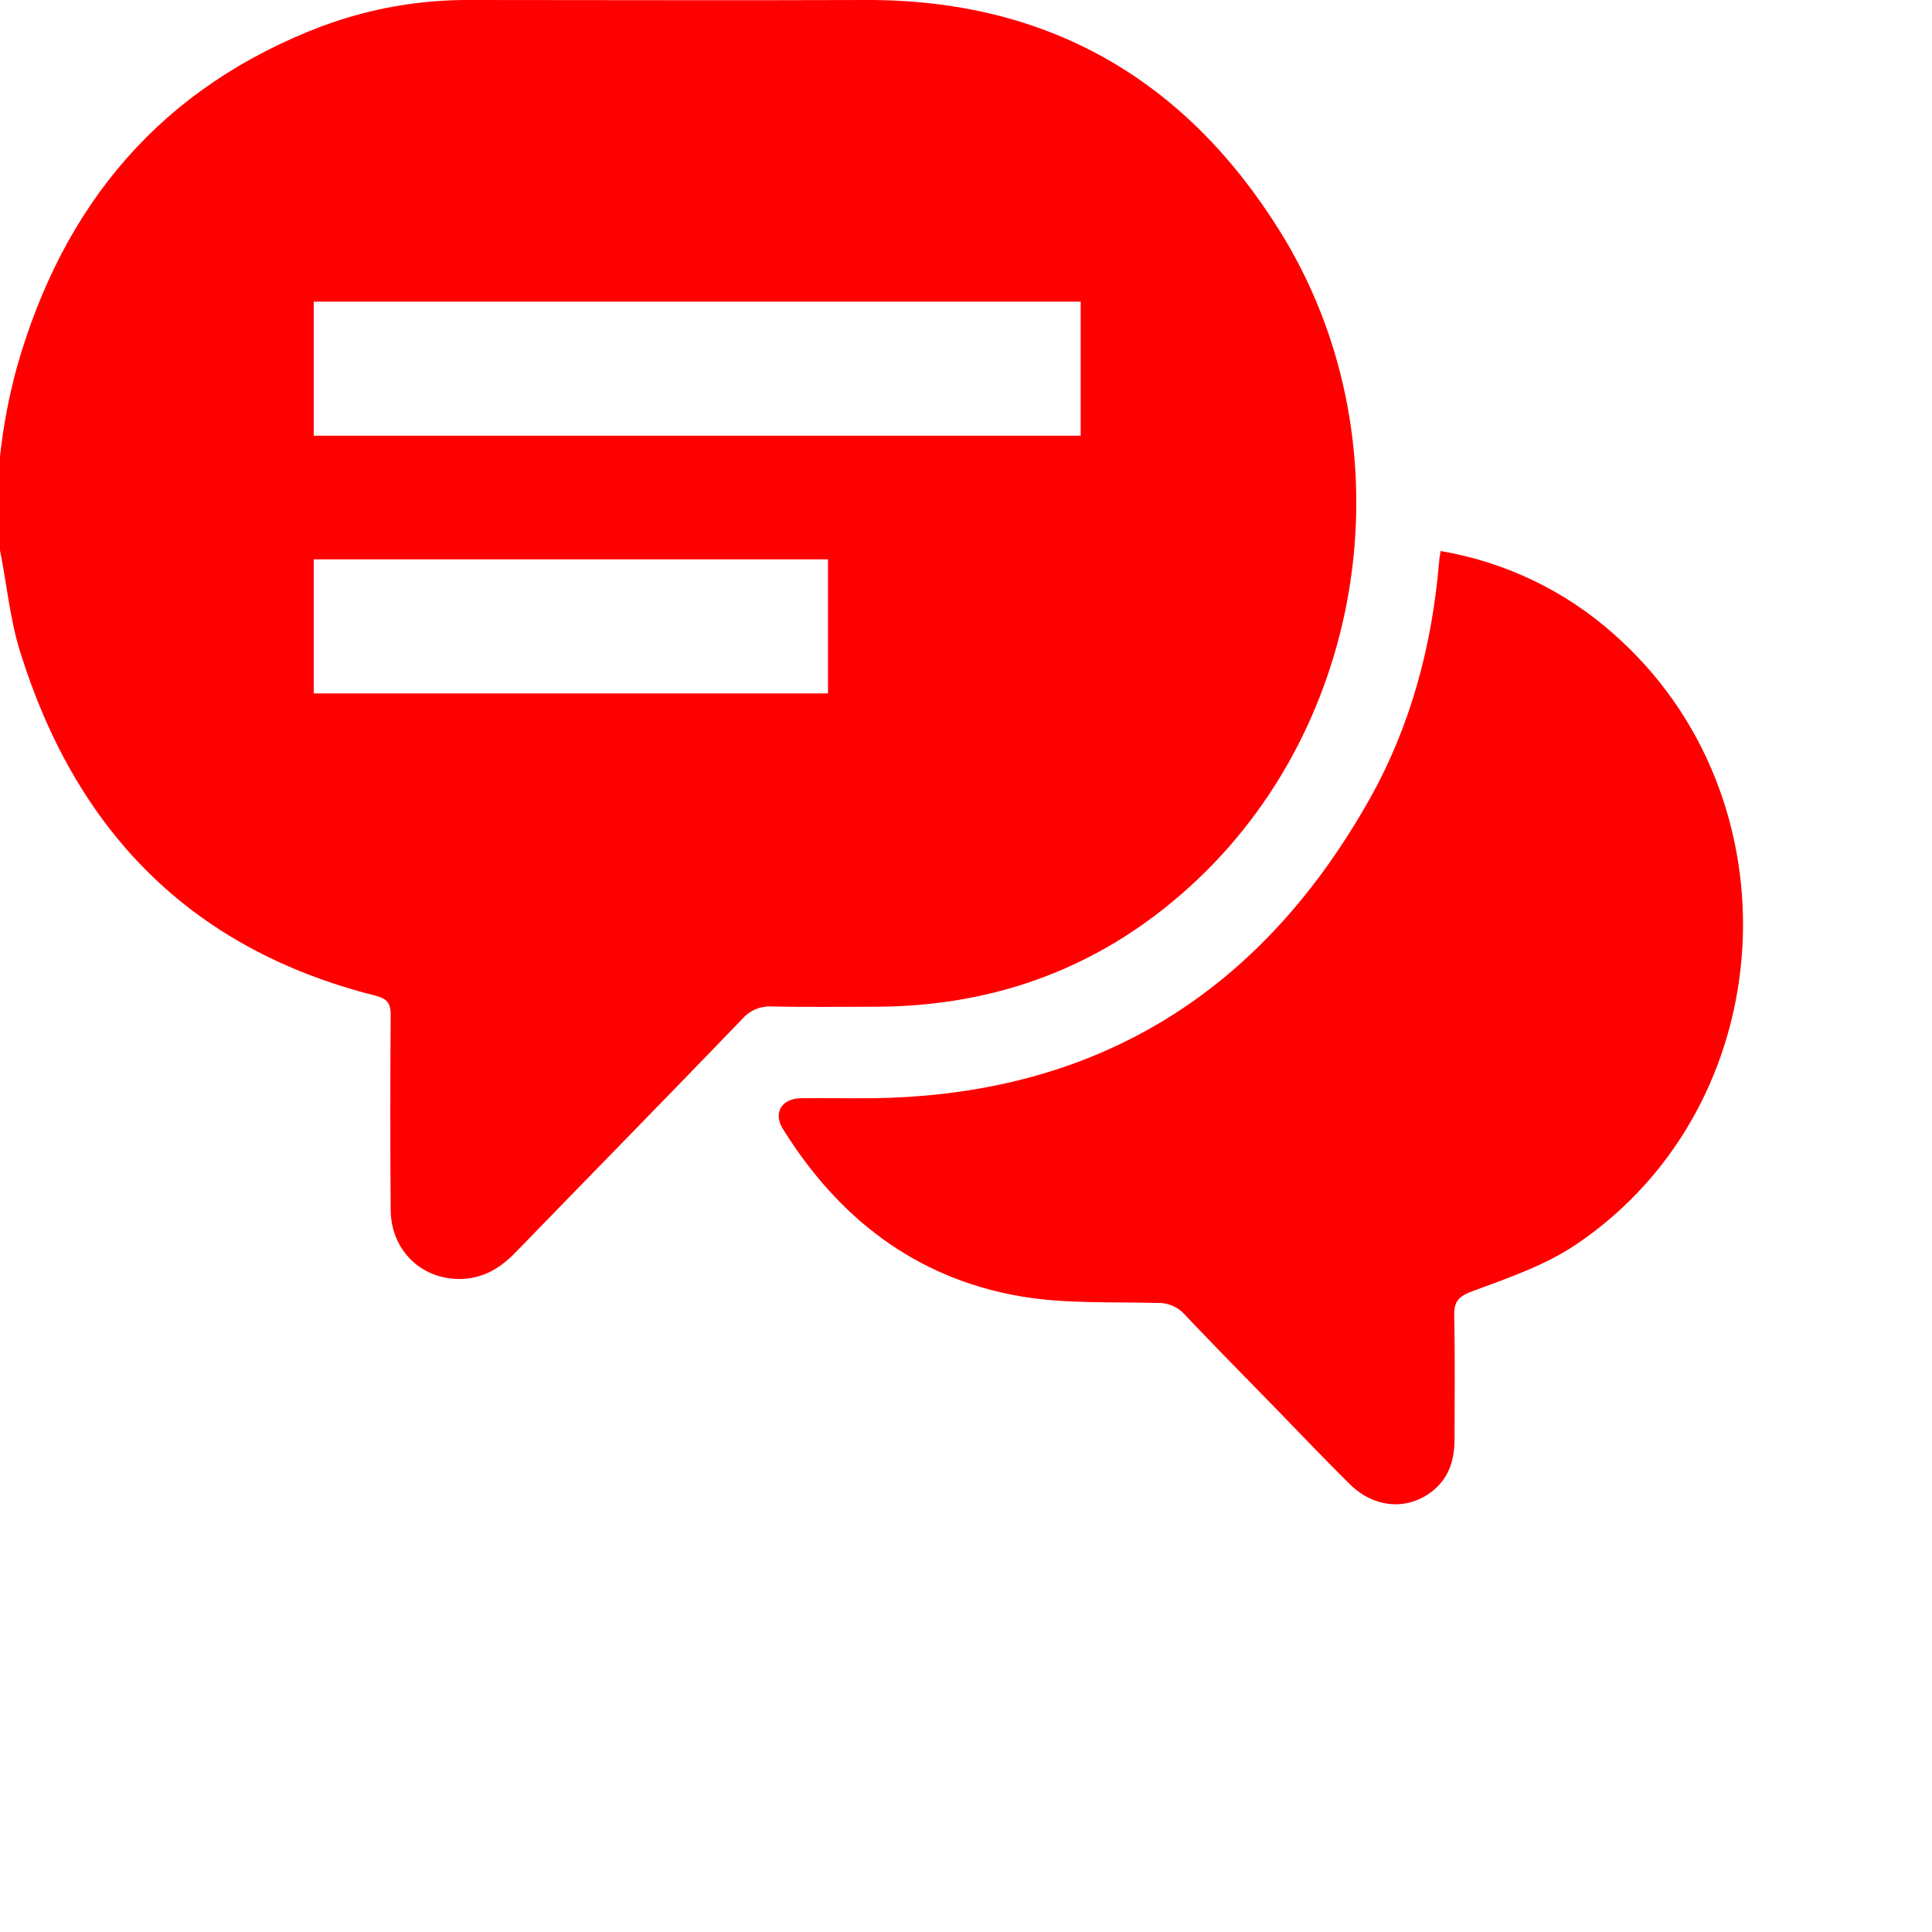
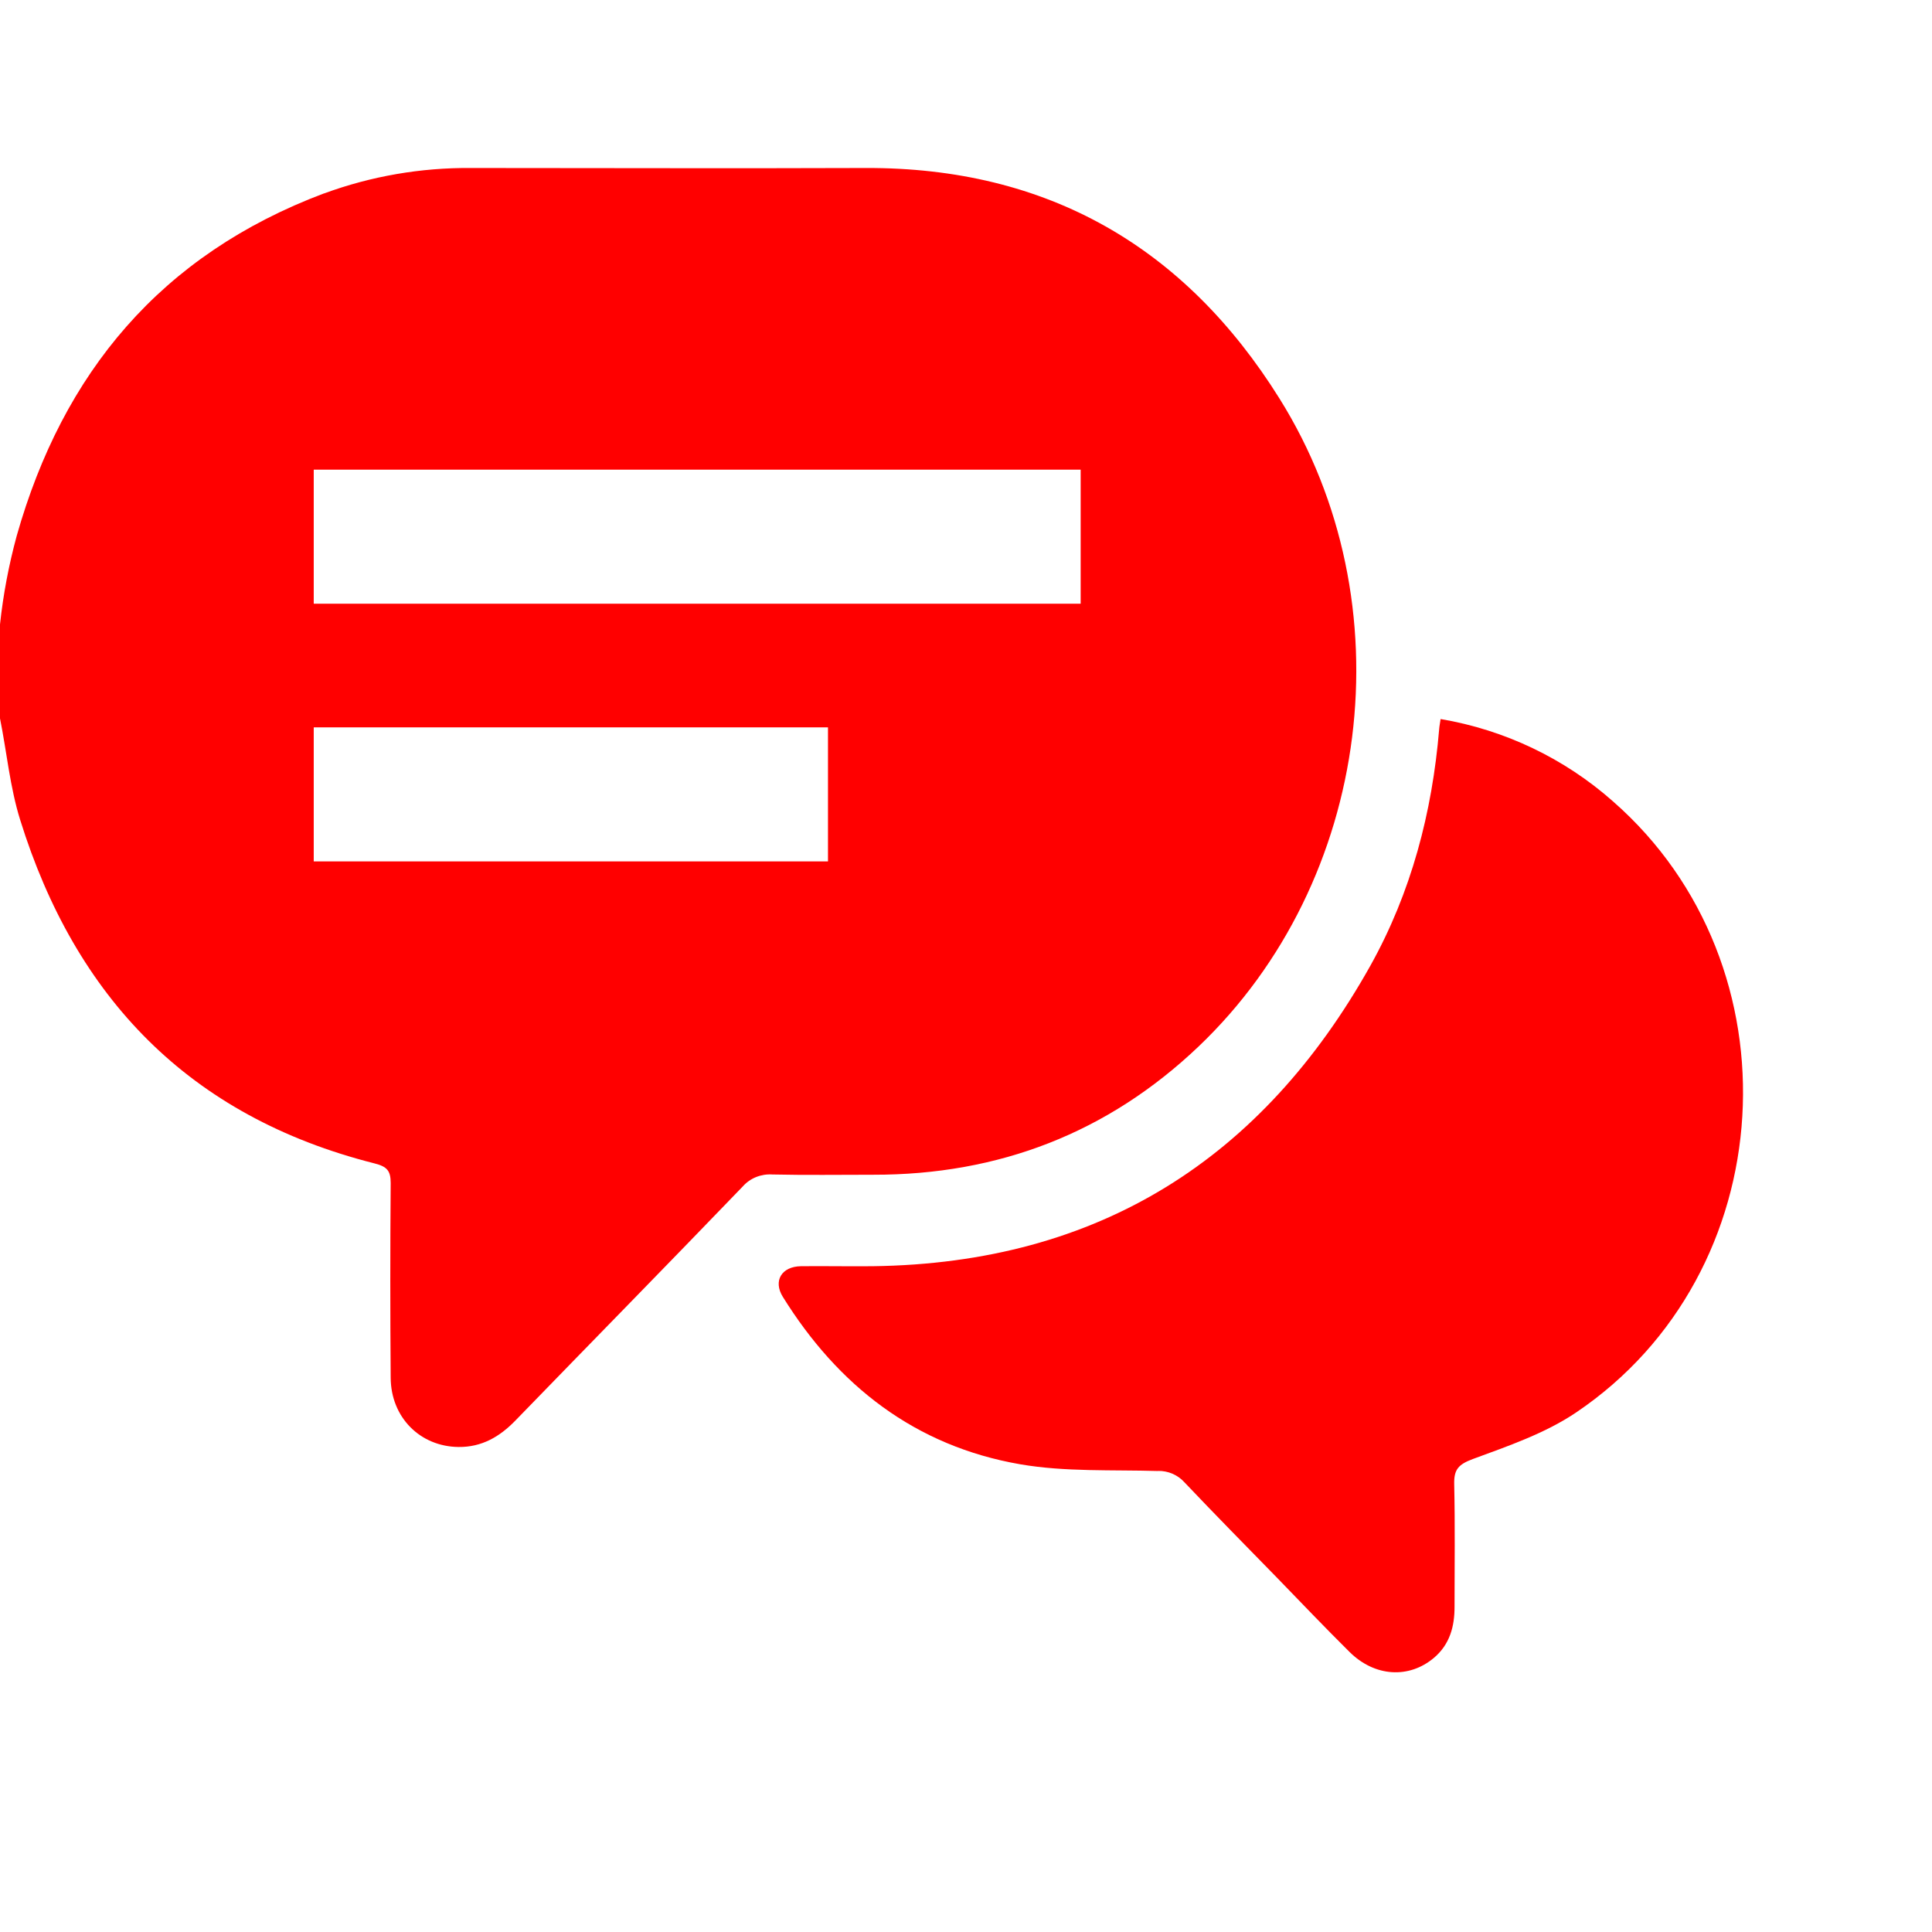
- <svg xmlns="http://www.w3.org/2000/svg" width="23px" height="23px" viewBox="0 0 23 23" version="1.1">
+ <svg xmlns="http://www.w3.org/2000/svg" width="23px" height="23px" viewBox="0 -2 23 23" version="1.1">
  <g fill="#F00">
    <path d="M14.266,10.461 C13.19,11.484 11.893,11.988 10.393,11.985 C9.993,11.985 9.594,11.991 9.195,11.982 C9.061,11.973 8.93,12.025 8.842,12.125 C7.944,13.058 7.036,13.983 6.134,14.913 C5.948,15.104 5.736,15.229 5.458,15.226 C5.001,15.221 4.653,14.873 4.651,14.401 C4.645,13.628 4.645,12.856 4.651,12.084 C4.651,11.937 4.608,11.888 4.458,11.85 C2.245,11.29 0.896,9.868 0.24,7.76 C0.118,7.369 0.081,6.955 0,6.552 L0,5.434 C0.038,5.077 0.105,4.725 0.199,4.379 C0.749,2.437 1.915,1.033 3.858,0.302 L3.858,0.303 C4.418,0.097 5.011,-0.005 5.608,0 C7.172,0 8.736,0.006 10.301,0 C12.478,-0.009 14.11,0.949 15.231,2.743 C16.758,5.182 16.333,8.494 14.266,10.461 L14.266,10.461 Z M12.865,5.187 L12.865,3.591 L3.735,3.591 L3.735,5.187 L12.865,5.187 Z M9.857,6.659 L3.735,6.659 L3.735,8.255 L9.857,8.255 L9.857,6.659 Z" />
    <path d="M19.202,7.54 C18.625,7.029 17.914,6.689 17.15,6.56 C17.142,6.616 17.135,6.648 17.133,6.68 C17.05,7.672 16.801,8.624 16.313,9.498 C15.03,11.788 13.087,13.039 10.389,13.074 C10.105,13.077 9.822,13.071 9.536,13.074 C9.304,13.077 9.202,13.249 9.319,13.438 C9.976,14.495 10.893,15.215 12.146,15.432 C12.681,15.524 13.237,15.496 13.784,15.512 L13.785,15.511 C13.905,15.508 14.021,15.558 14.101,15.647 C14.465,16.031 14.838,16.409 15.208,16.788 C15.492,17.081 15.775,17.378 16.067,17.667 C16.367,17.964 16.775,17.986 17.071,17.736 C17.26,17.576 17.317,17.362 17.316,17.126 C17.316,16.641 17.323,16.155 17.312,15.669 C17.308,15.495 17.36,15.434 17.535,15.369 C17.956,15.214 18.396,15.063 18.762,14.816 C21.222,13.159 21.435,9.494 19.202,7.54 L19.202,7.54 Z" />
  </g>
</svg>
